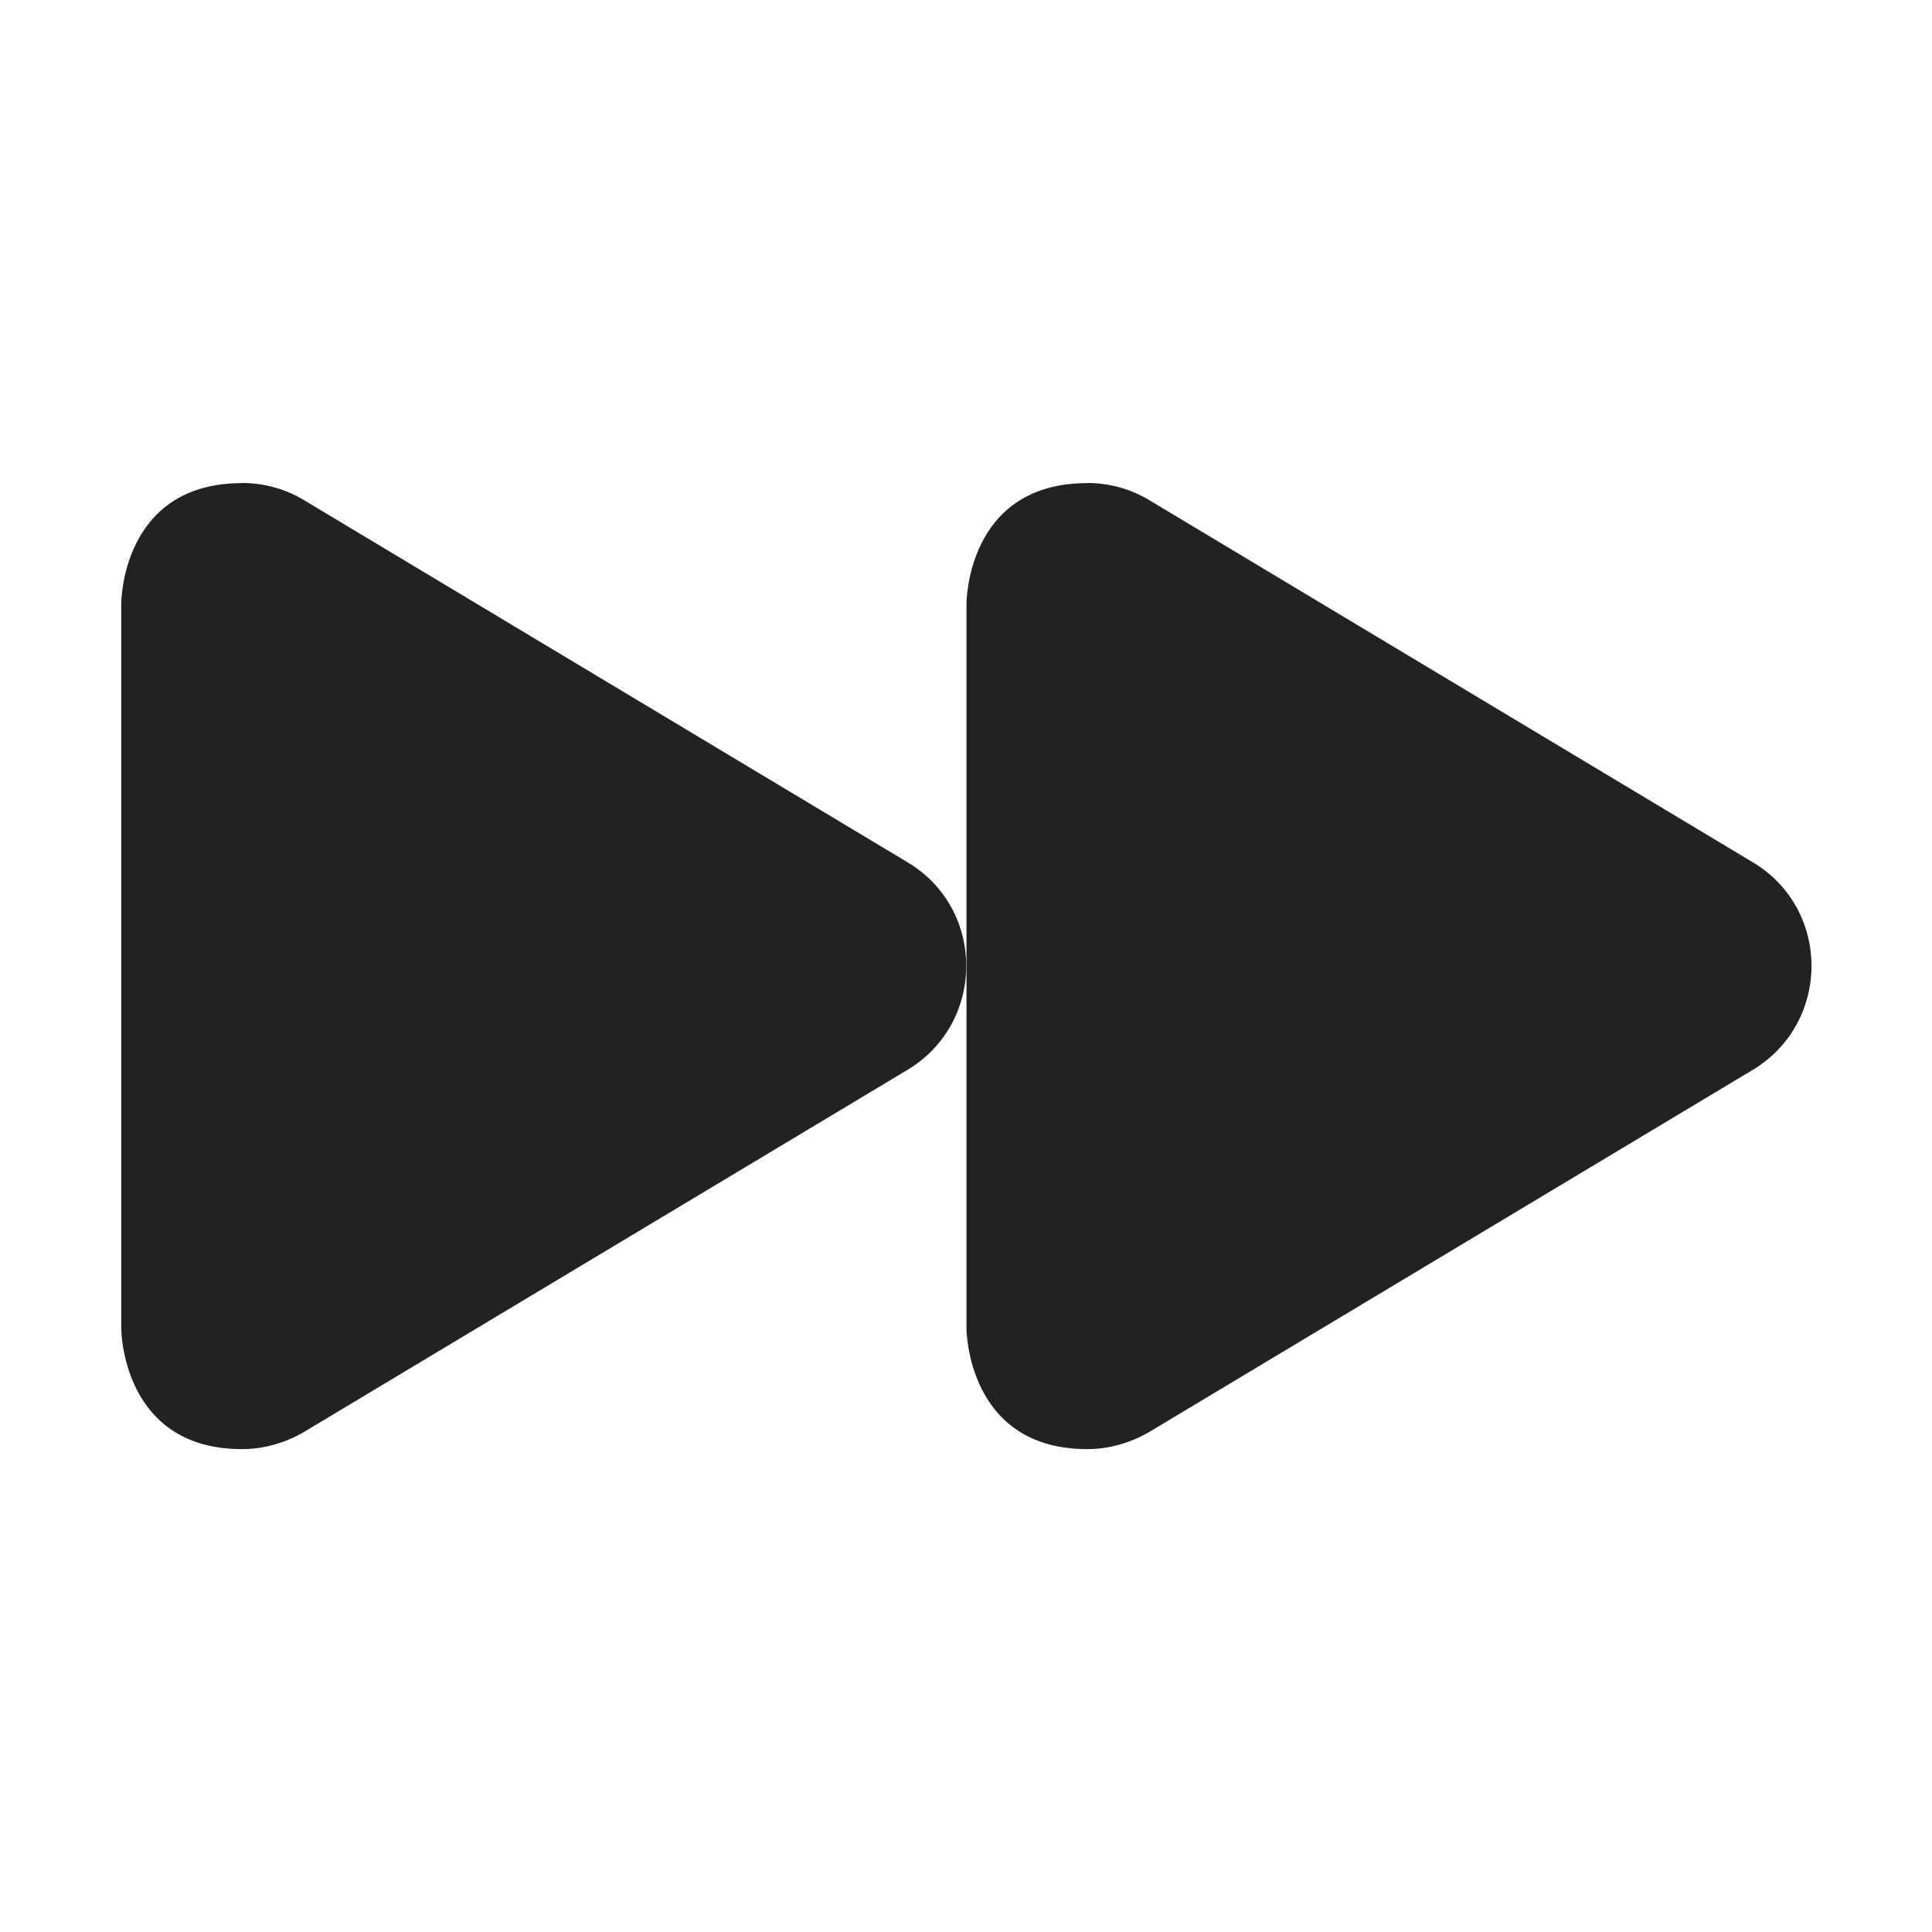
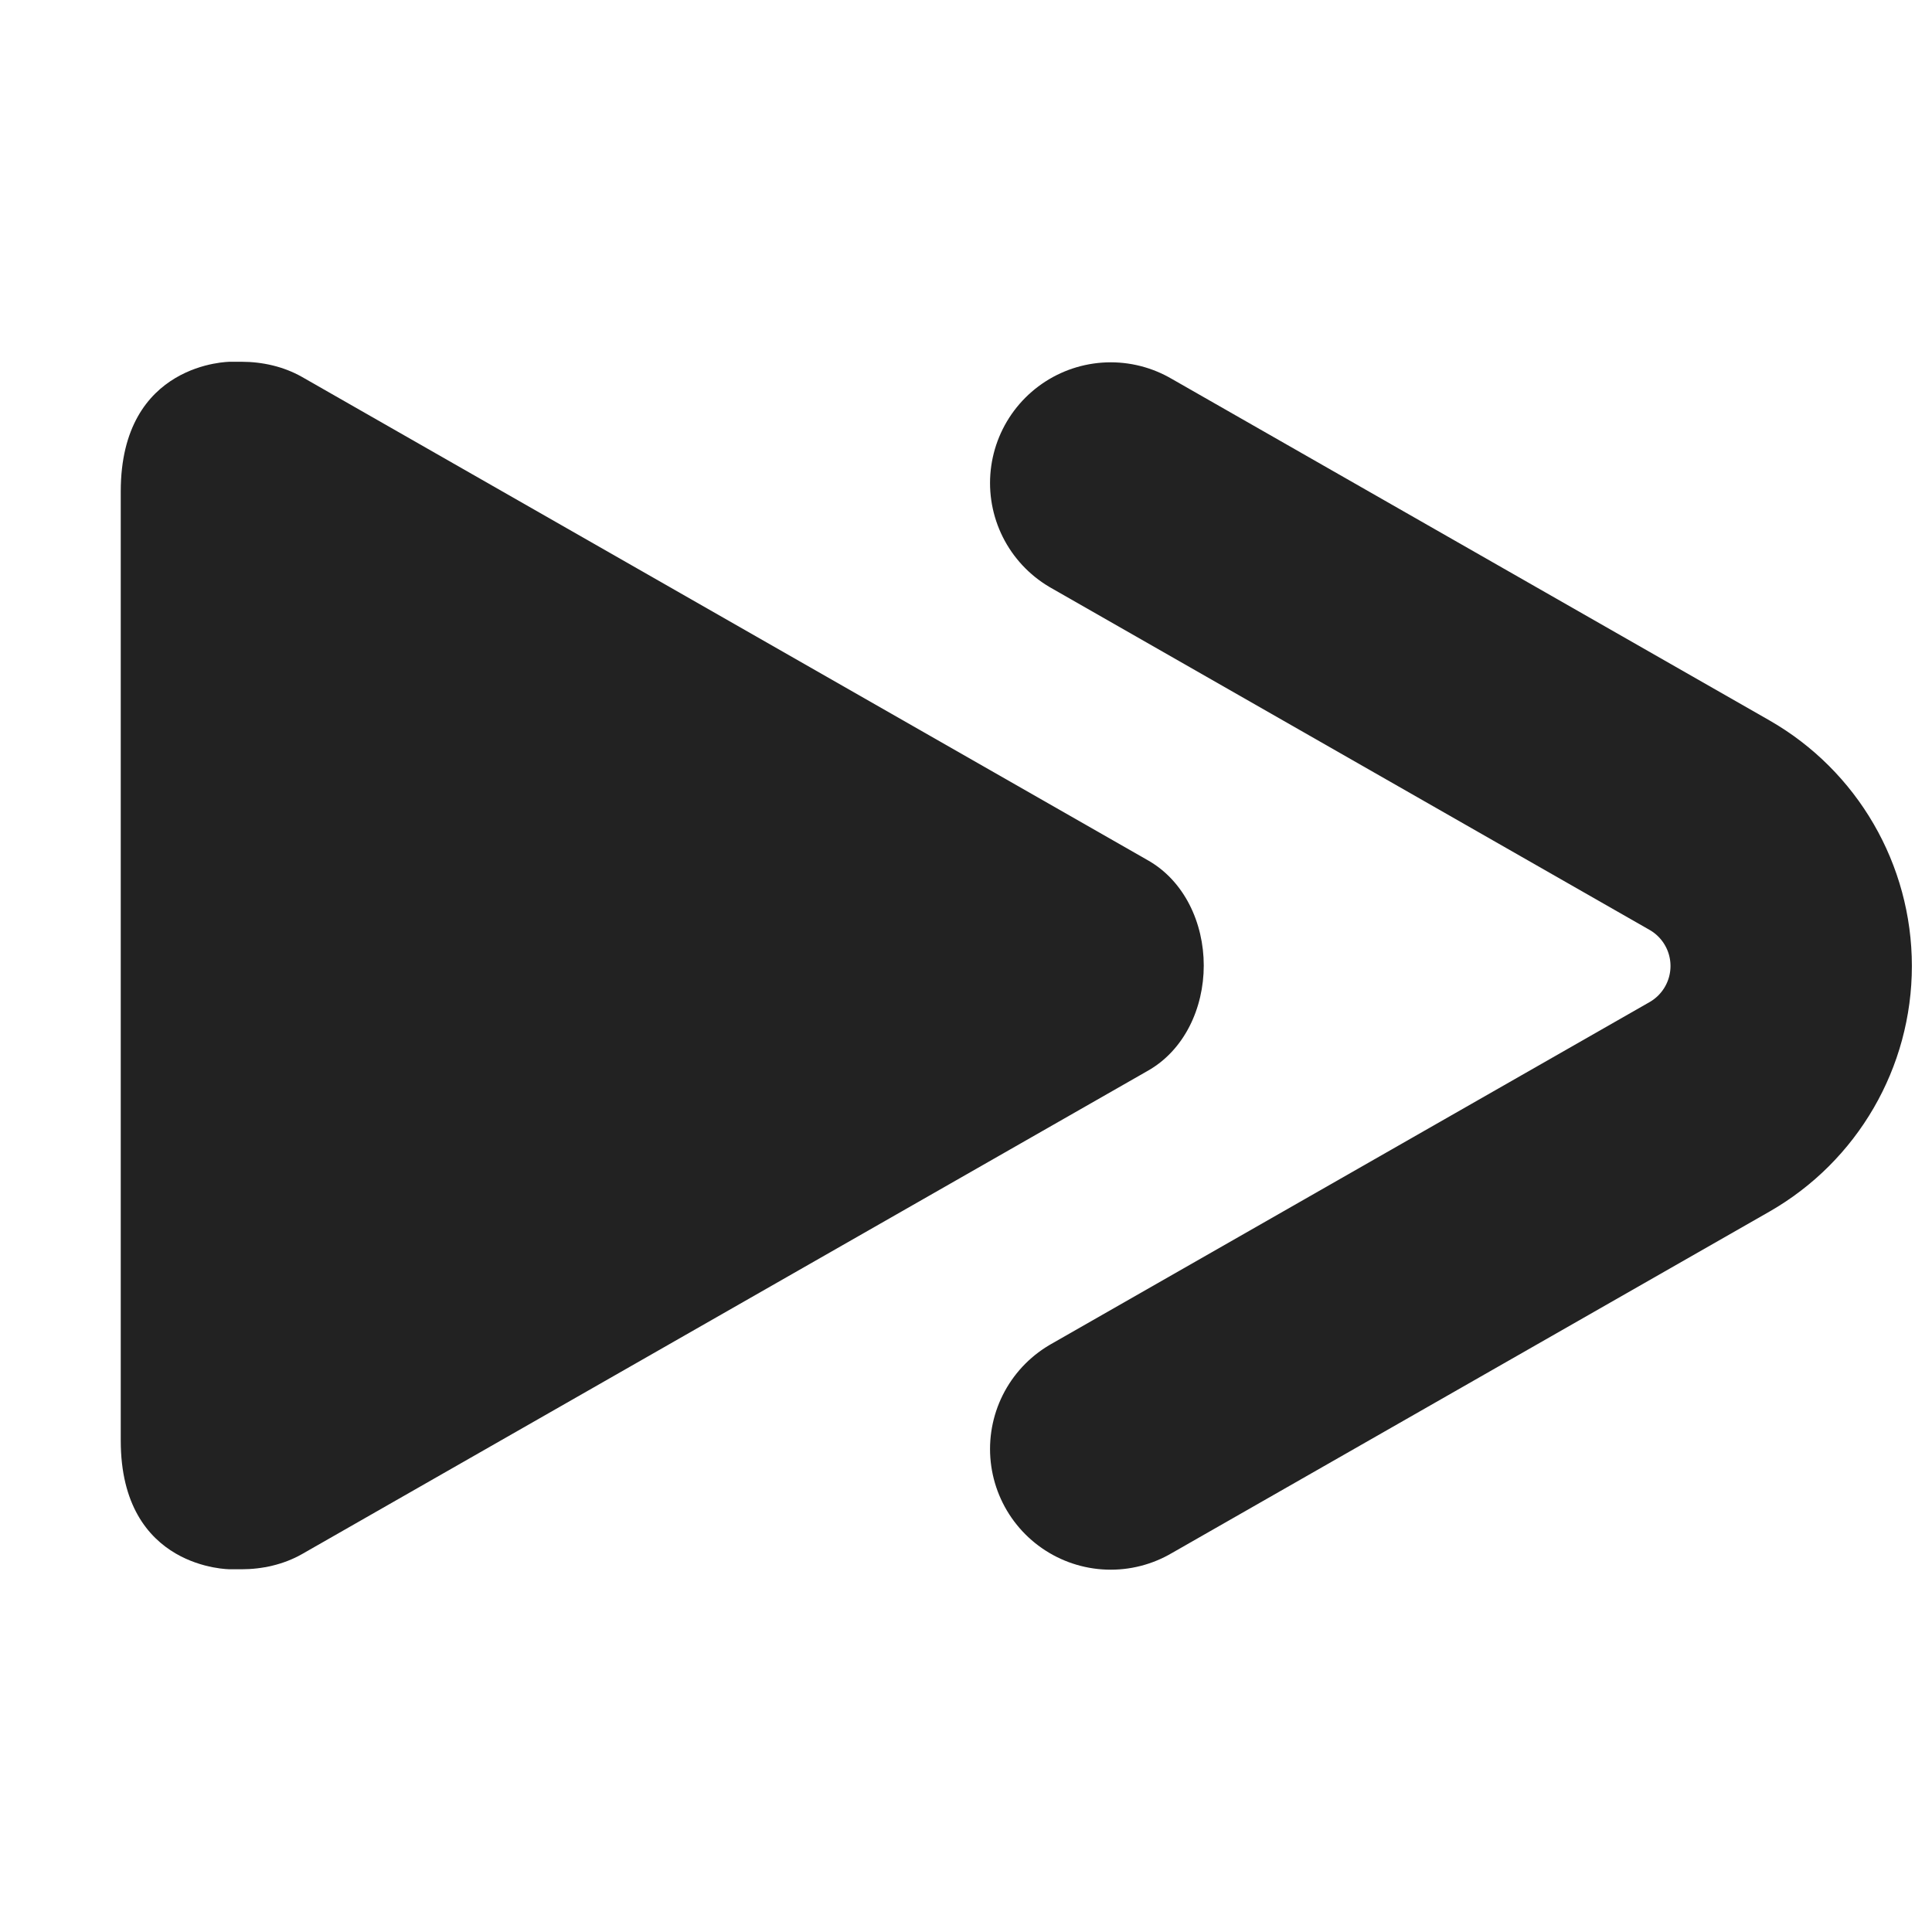
- <svg xmlns="http://www.w3.org/2000/svg" height="16px" viewBox="0 0 16 16" width="16px">
-   <g fill="#222222">
-     <path d="m 2.004 4 c 0.18 0 0.355 0.047 0.512 0.141 l 5 3 c 0.648 0.387 0.648 1.328 0 1.719 l -5 3 c -0.156 0.09 -0.332 0.141 -0.512 0.141 c -1 0 -1 -1 -1 -1 v -6 s -0.004 -1 1 -1 z m 0 0" />
-     <path d="m 9.004 4 c 0.18 0 0.355 0.047 0.512 0.141 l 5 3 c 0.648 0.387 0.648 1.328 0 1.719 l -5 3 c -0.156 0.09 -0.332 0.141 -0.512 0.141 c -1 0 -1 -1 -1 -1 v -6 s -0.004 -1 1 -1 z m 0 0" />
-   </g>
+ <svg xmlns="http://www.w3.org/2000/svg" height="16px" viewBox="0 0 16 16" width="16px" version="1.1" id="svg2">
+   <defs id="defs2">
+     </defs>
+   <path d="M 1,4.07 V 11.93 C 1,13 1.906,12.996 1.906,12.996 H 2 c 0.172,0 0.348,-0.039 0.5,-0.125 l 7,-4 c 0.309,-0.172 0.469,-0.523 0.469,-0.875 0,-0.352 -0.16,-0.703 -0.469,-0.875 l -7,-4 c -0.152,-0.086 -0.328,-0.125 -0.5,-0.125 H 1.906 c 0,0 -0.906,0 -0.906,1.074 z m 0,0" fill="#222222" id="path1" />
+   <path style="fill:none;fill-rule:evenodd;stroke:#222222;stroke-width:1.999;stroke-linecap:round;stroke-linejoin:round;stroke-dasharray:none;stroke-opacity:1;paint-order:stroke fill markers" d="m 8,4 4.958,2.833 a 1.344,1.344 90 0 1 0,2.334 L 8,12" id="path2" transform="translate(1.198518)" />
</svg>
